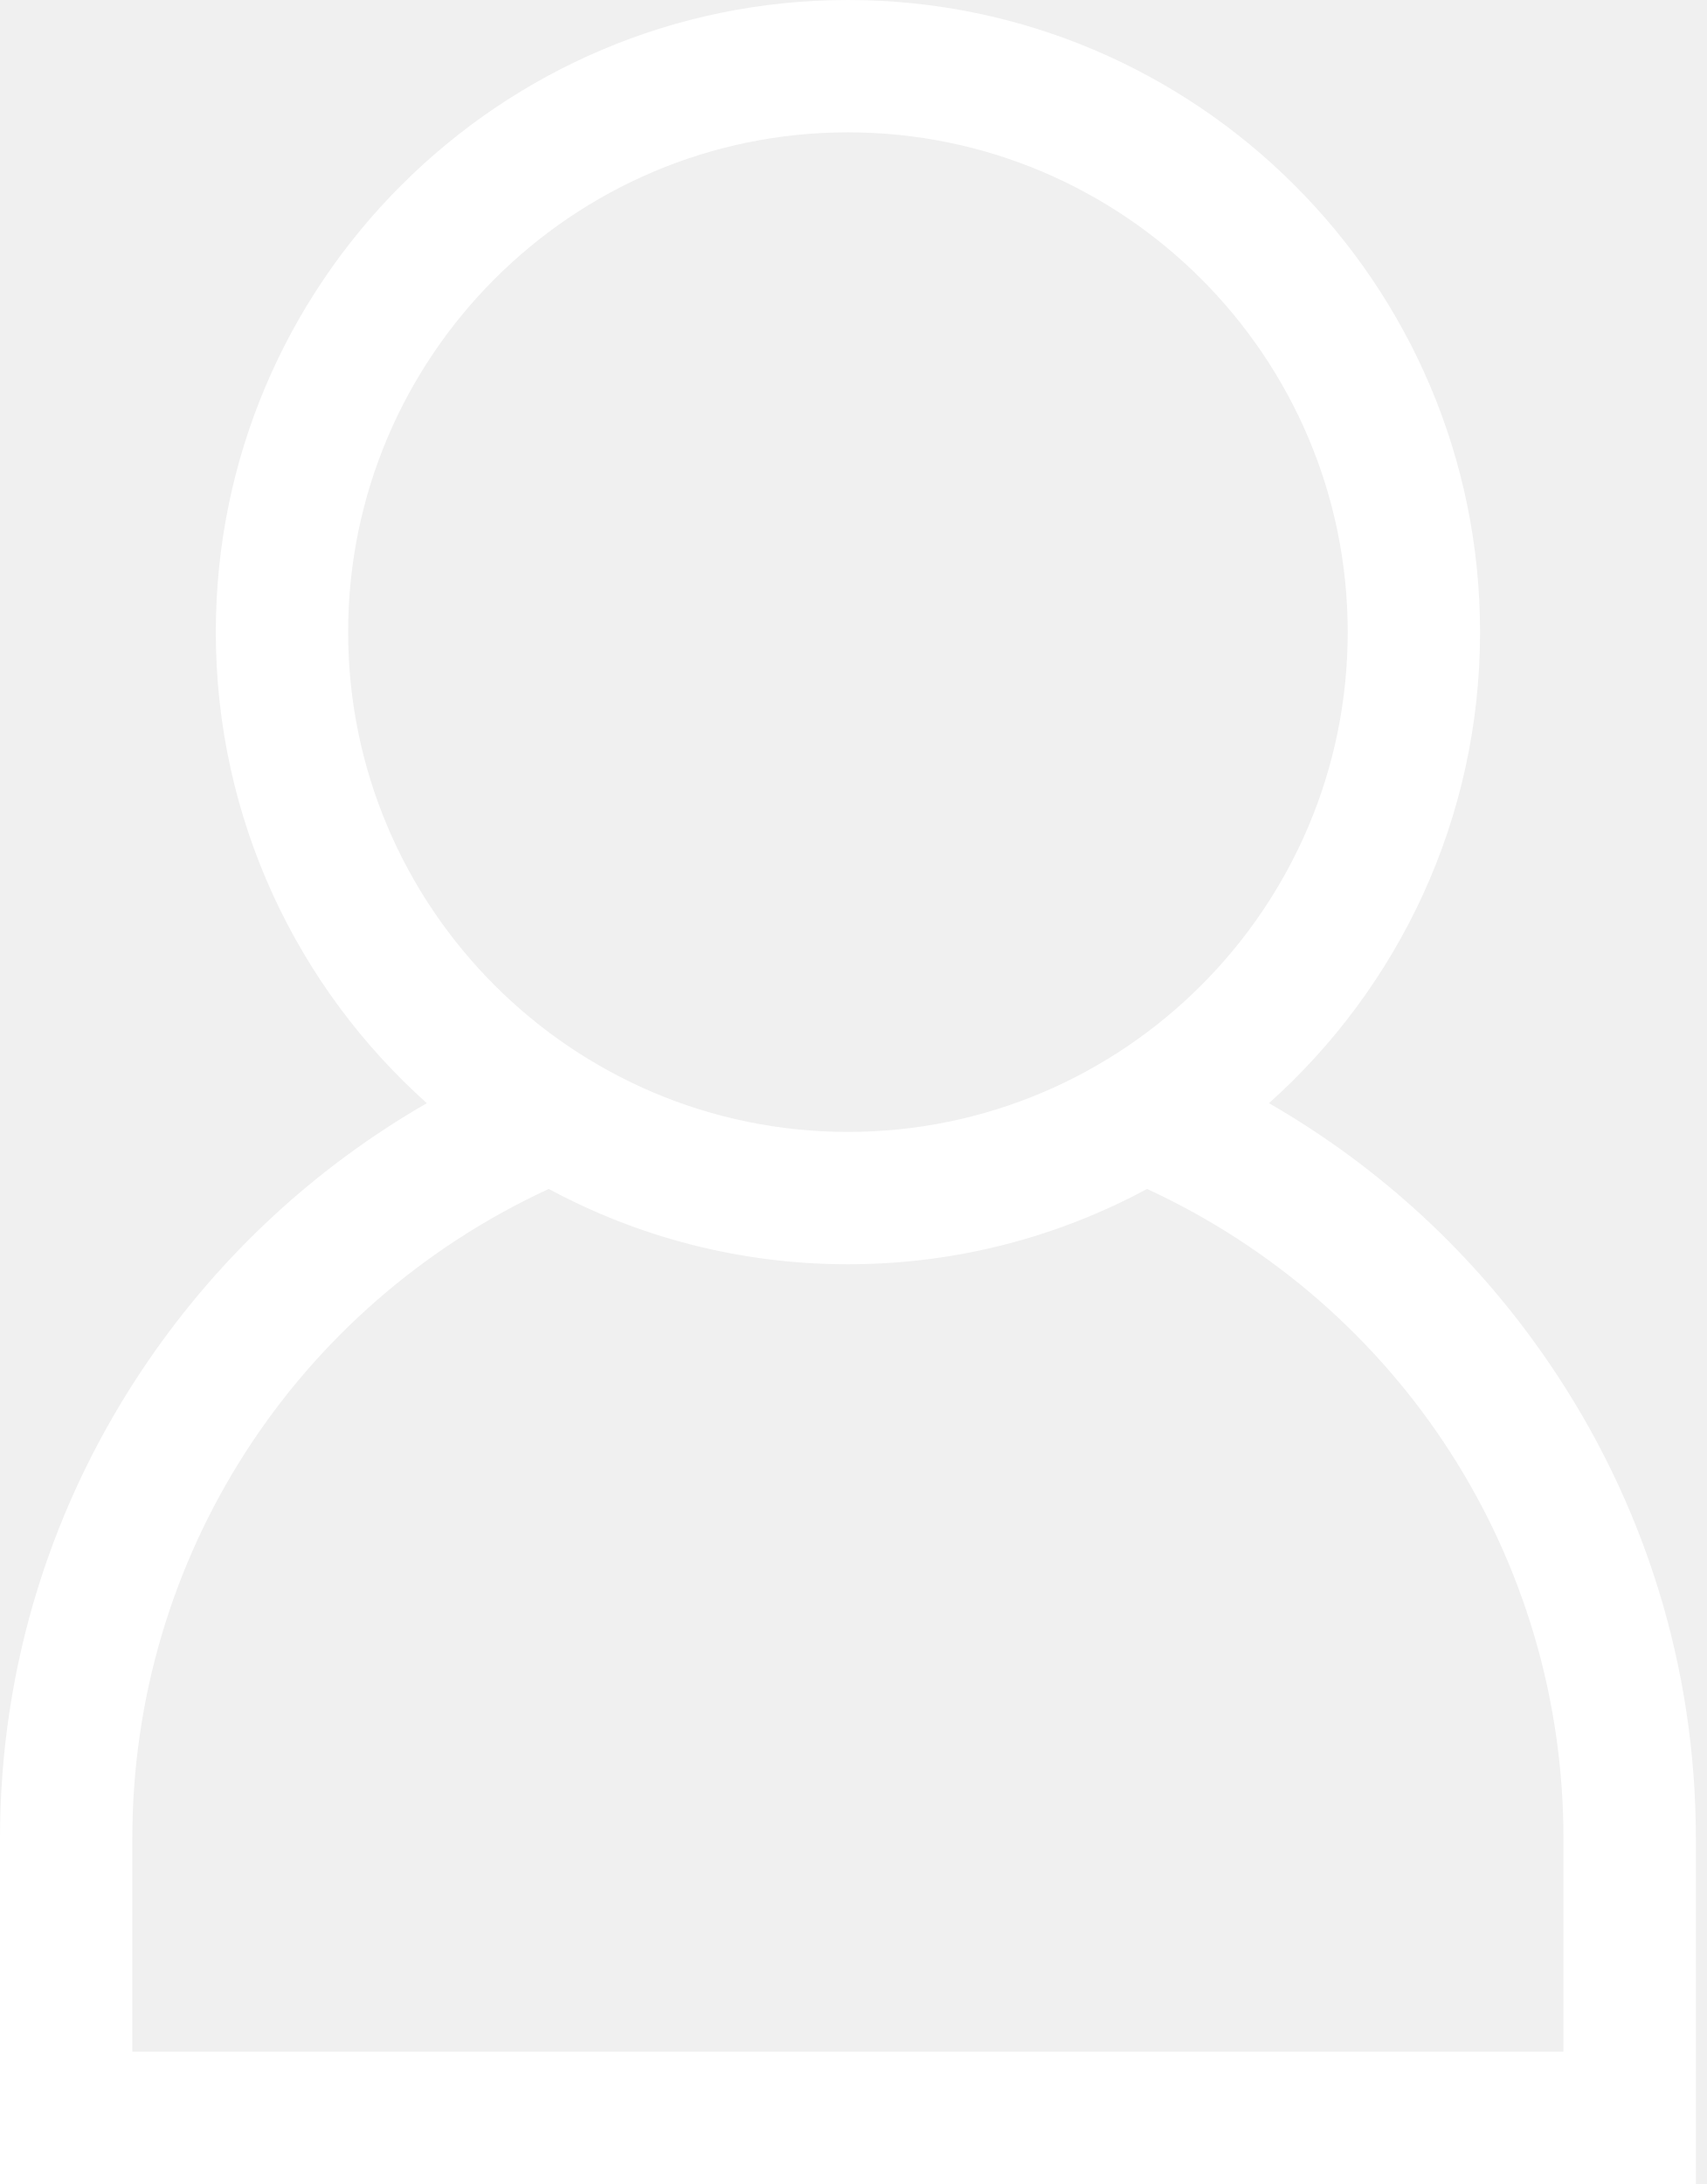
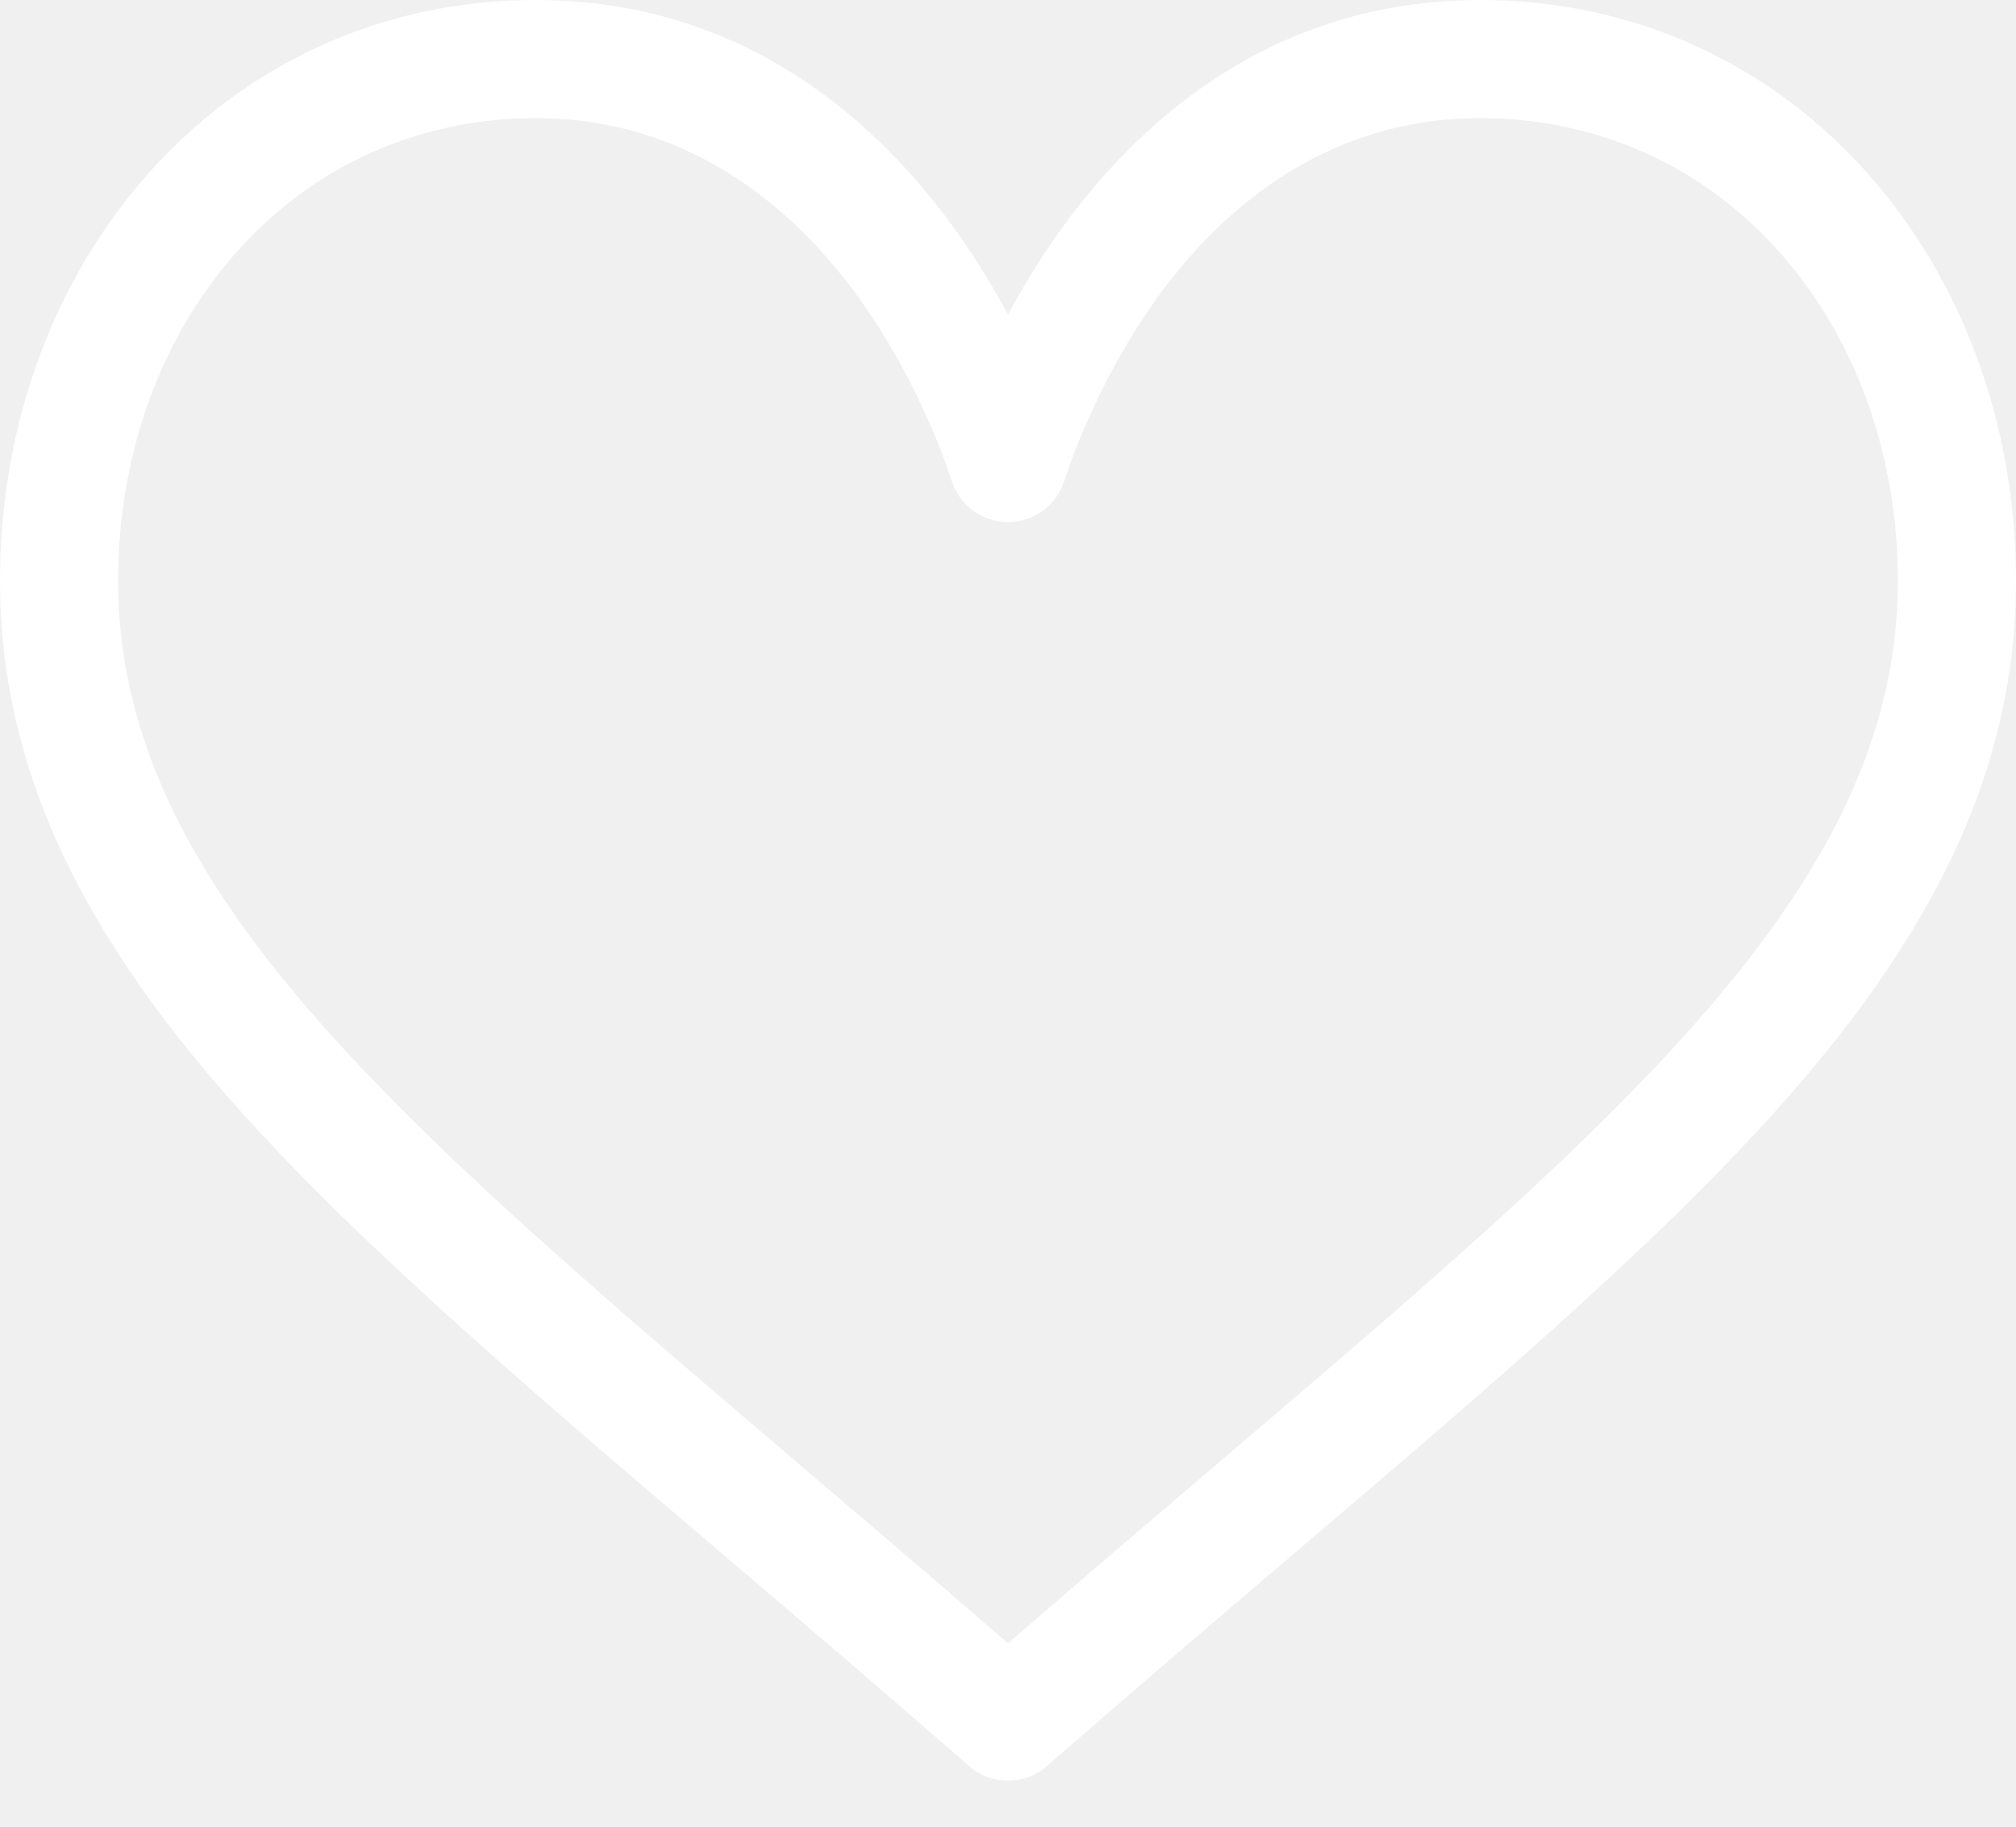
- <svg xmlns="http://www.w3.org/2000/svg" width="25" height="32" viewBox="0 0 25 32" fill="none">
-   <path d="M22.678 19.943C21.608 18.38 20.213 17.096 18.593 16.164C20.49 14.467 21.686 12.002 21.686 9.262C21.686 4.155 17.531 0 12.424 0C7.317 0 3.162 4.155 3.162 9.262C3.162 12.002 4.357 14.467 6.254 16.164C4.634 17.096 3.24 18.38 2.169 19.943C0.75 22.013 0 24.431 0 26.936V32H24.848V26.936C24.848 24.431 24.098 22.013 22.678 19.943ZM5.101 9.262C5.101 5.224 8.386 1.939 12.424 1.939C16.462 1.939 19.747 5.224 19.747 9.262C19.747 13.3 16.462 16.585 12.424 16.585C8.386 16.585 5.101 13.3 5.101 9.262ZM1.939 30.061V26.936C1.939 22.827 4.319 19.142 8.04 17.42C9.346 18.124 10.839 18.524 12.424 18.524C14.008 18.524 15.502 18.124 16.807 17.42C20.528 19.142 22.908 22.827 22.908 26.936V30.061H1.939Z" fill="white" />
+ <svg xmlns="http://www.w3.org/2000/svg" width="32" height="29" viewBox="0 0 32 29" fill="none">
+   <path d="M29.665 2.777C28.087 0.986 25.897 0 23.5 0C20.128 0 17.994 2.014 16.797 3.703C16.486 4.141 16.222 4.581 16 4.995C15.778 4.581 15.514 4.141 15.203 3.703C14.006 2.014 11.872 0 8.5 0C6.103 0 3.913 0.986 2.335 2.777C0.829 4.486 0 6.774 0 9.22C0 11.882 1.04 14.359 3.272 17.013C5.266 19.386 8.136 21.831 11.459 24.663C12.698 25.718 13.978 26.81 15.342 28.003L15.383 28.038C15.559 28.193 15.78 28.27 16 28.27C16.22 28.27 16.441 28.193 16.617 28.038L16.658 28.003C18.022 26.81 19.302 25.719 20.541 24.663C23.864 21.831 26.734 19.386 28.728 17.013C30.96 14.359 32 11.882 32 9.22C32 6.774 31.171 4.486 29.665 2.777ZM19.325 23.236C18.257 24.146 17.158 25.082 16 26.089C14.842 25.082 13.743 24.146 12.675 23.236C6.172 17.694 1.875 14.033 1.875 9.22C1.875 7.23 2.538 5.383 3.741 4.017C4.959 2.636 6.649 1.875 8.5 1.875C11.071 1.875 12.732 3.459 13.674 4.787C14.518 5.979 14.958 7.18 15.109 7.641C15.234 8.027 15.594 8.288 16 8.288C16.406 8.288 16.766 8.027 16.891 7.641C17.042 7.18 17.482 5.979 18.326 4.787C19.268 3.459 20.929 1.875 23.5 1.875C25.351 1.875 27.041 2.636 28.259 4.017C29.462 5.383 30.125 7.23 30.125 9.22C30.125 14.033 25.828 17.694 19.325 23.236Z" fill="white" />
</svg>
